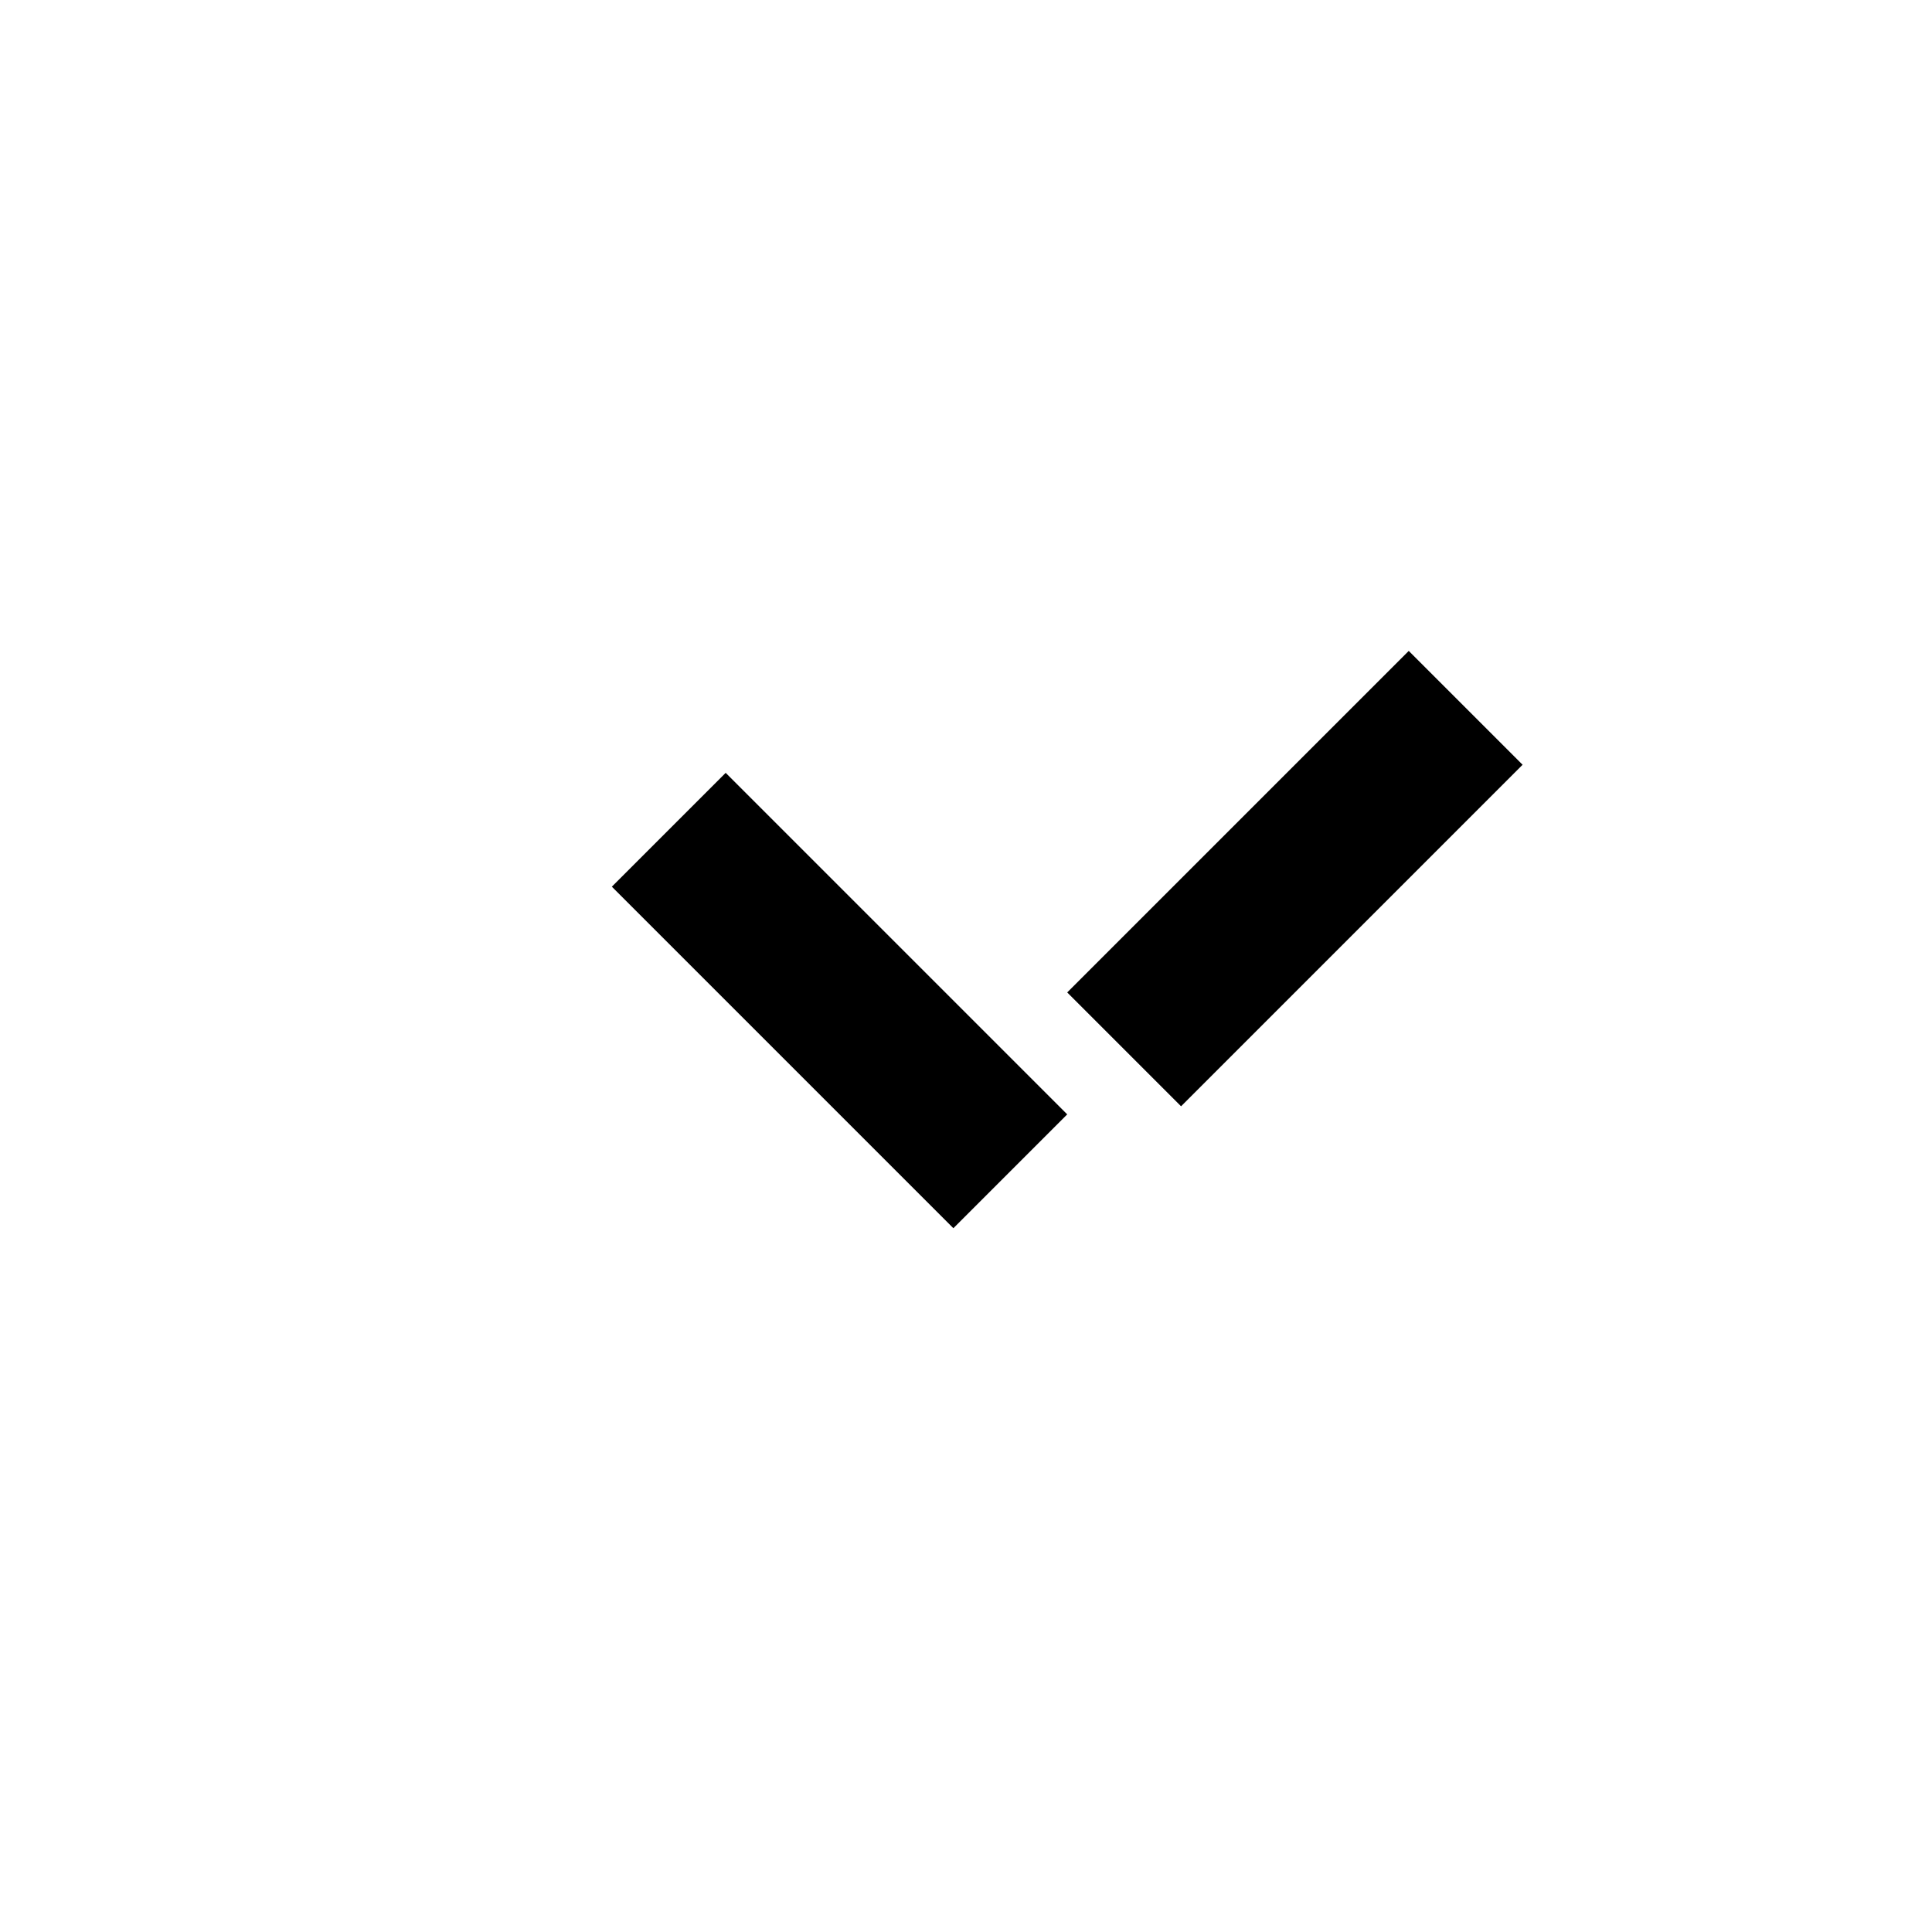
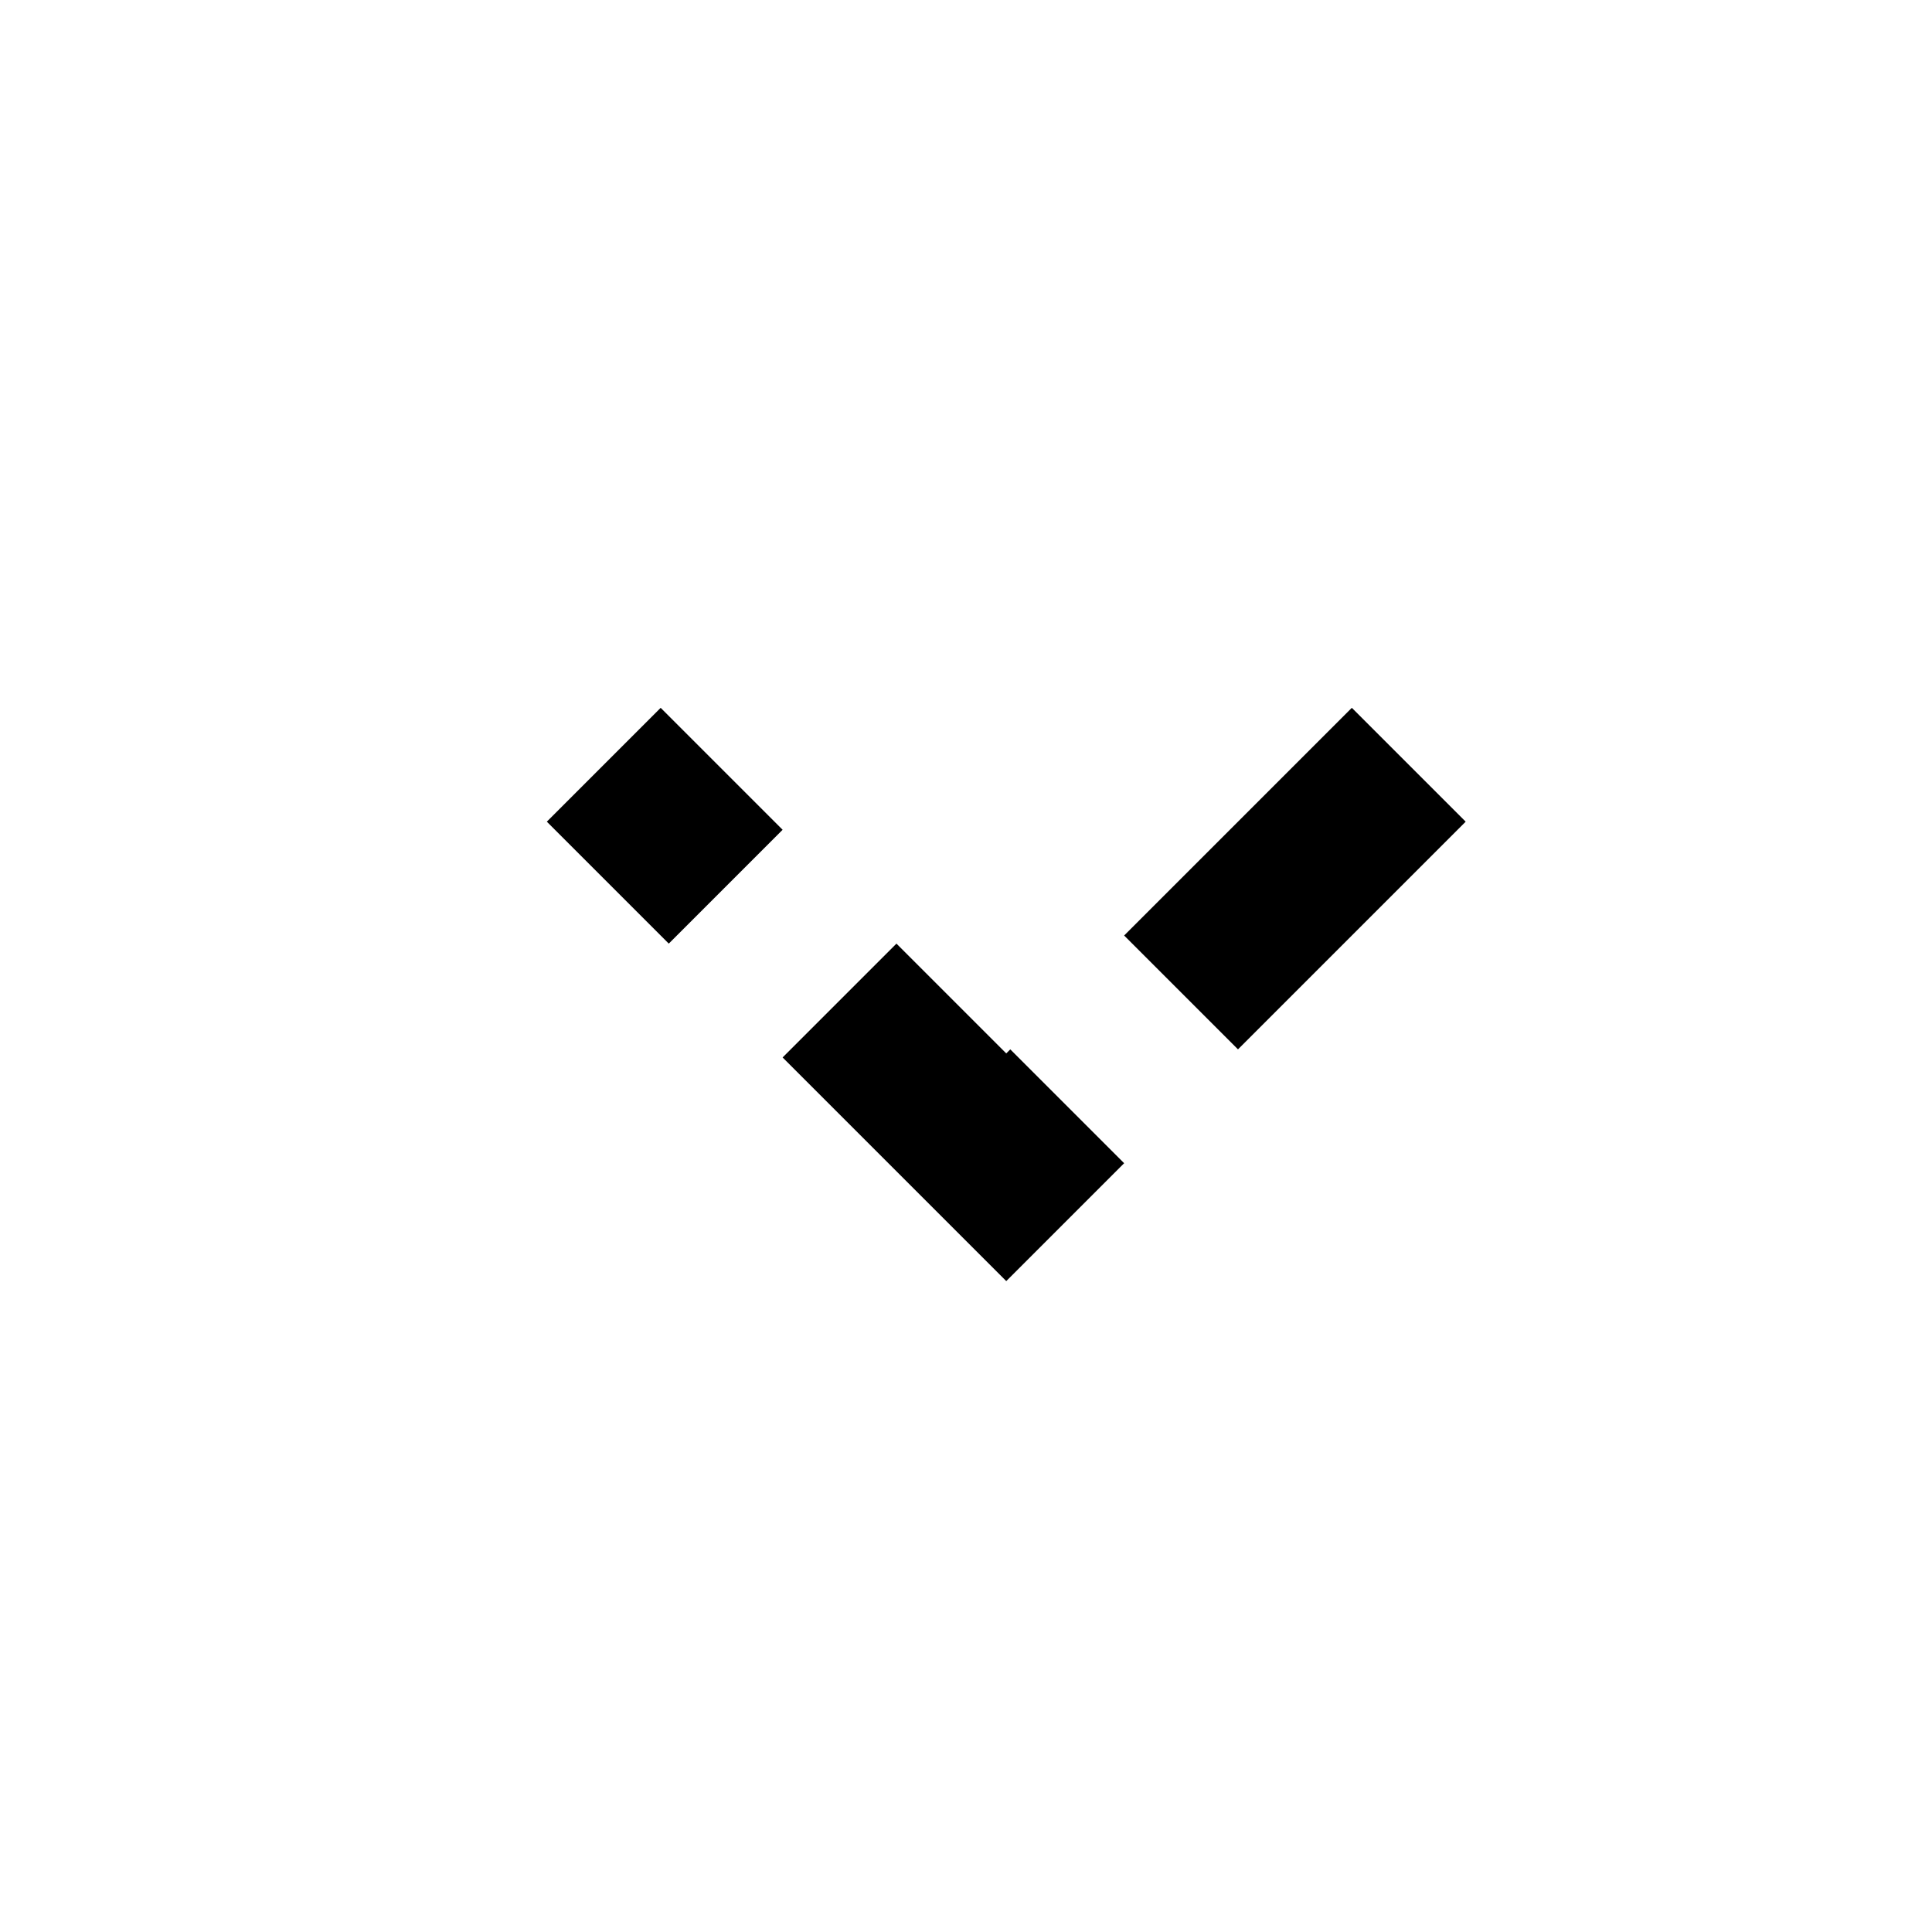
<svg xmlns="http://www.w3.org/2000/svg" width="24" height="24" viewBox="0 0 24 24" fill="none">
  <g id="chevron-down-dashed">
-     <path id="Vector 74" d="M17.5 9.5L12.5 14.5L7.5 9.5" stroke="black" stroke-width="2" stroke-linecap="square" stroke-dasharray="4 4" />
+     <path id="Vector 74" d="M17.5 9.5L12.5 14.5L7.5 9.5" stroke="black" stroke-width="2" stroke-dasharray="4 2" />
  </g>
</svg>
